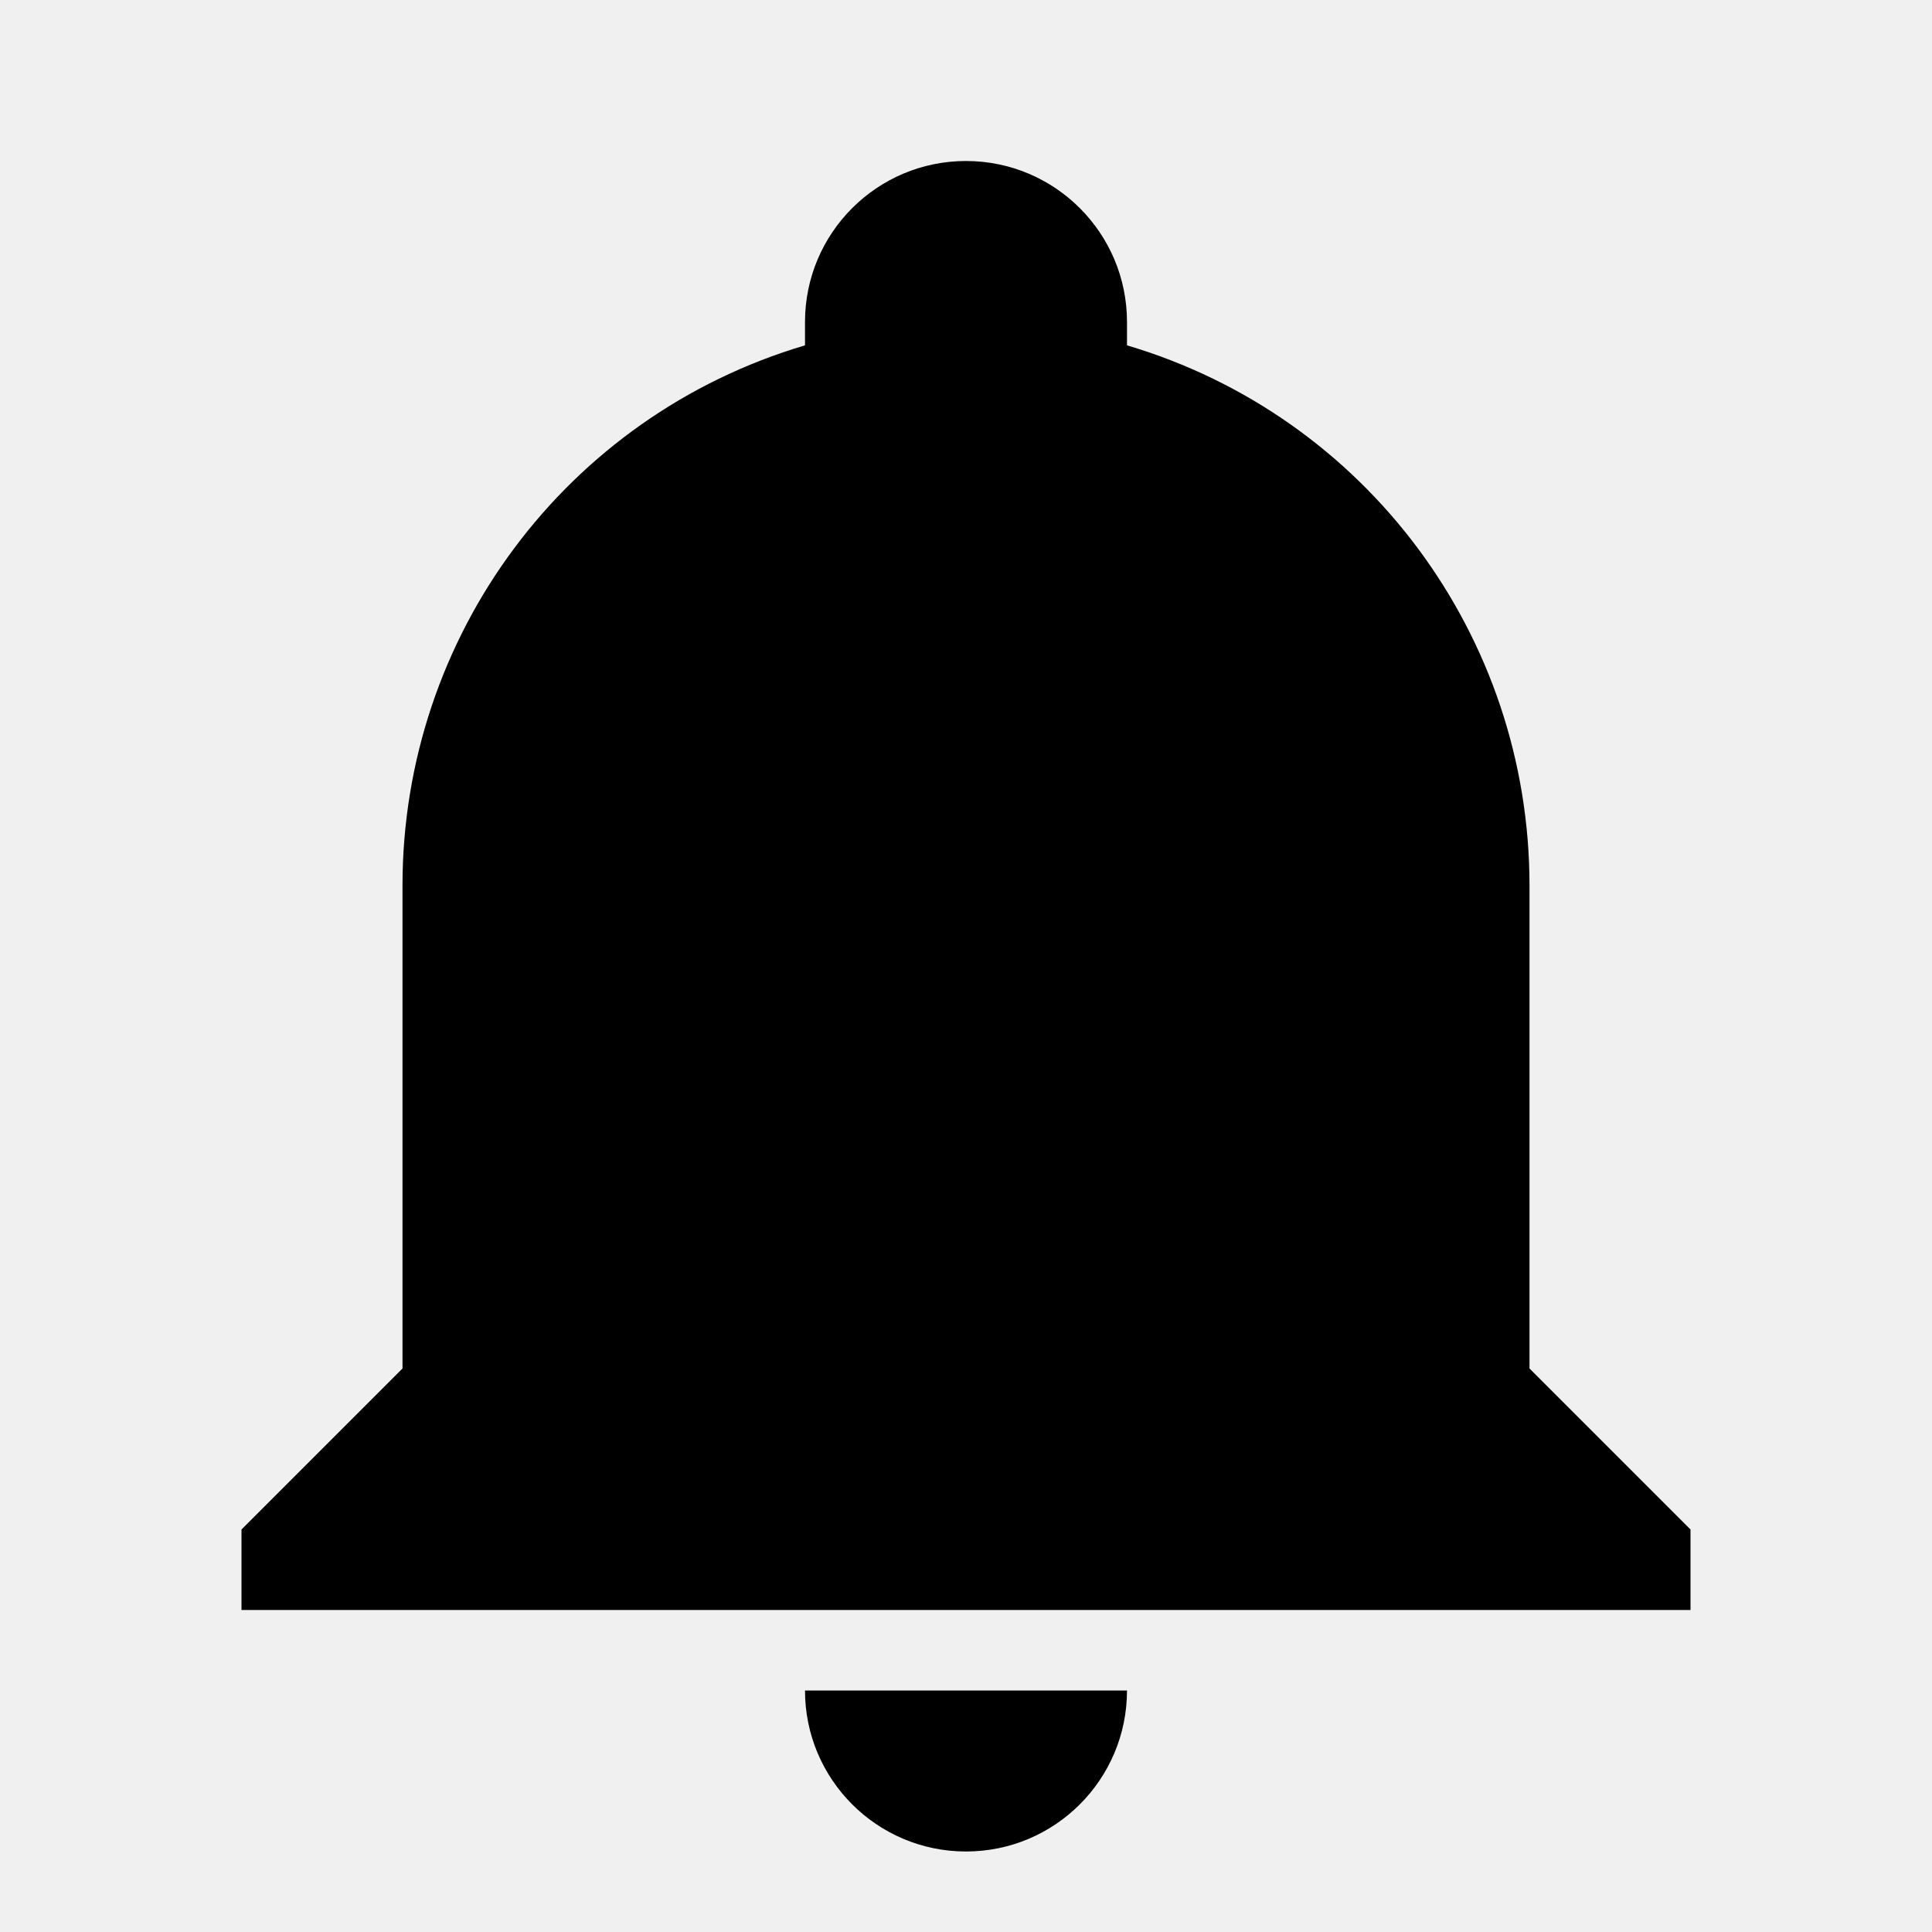
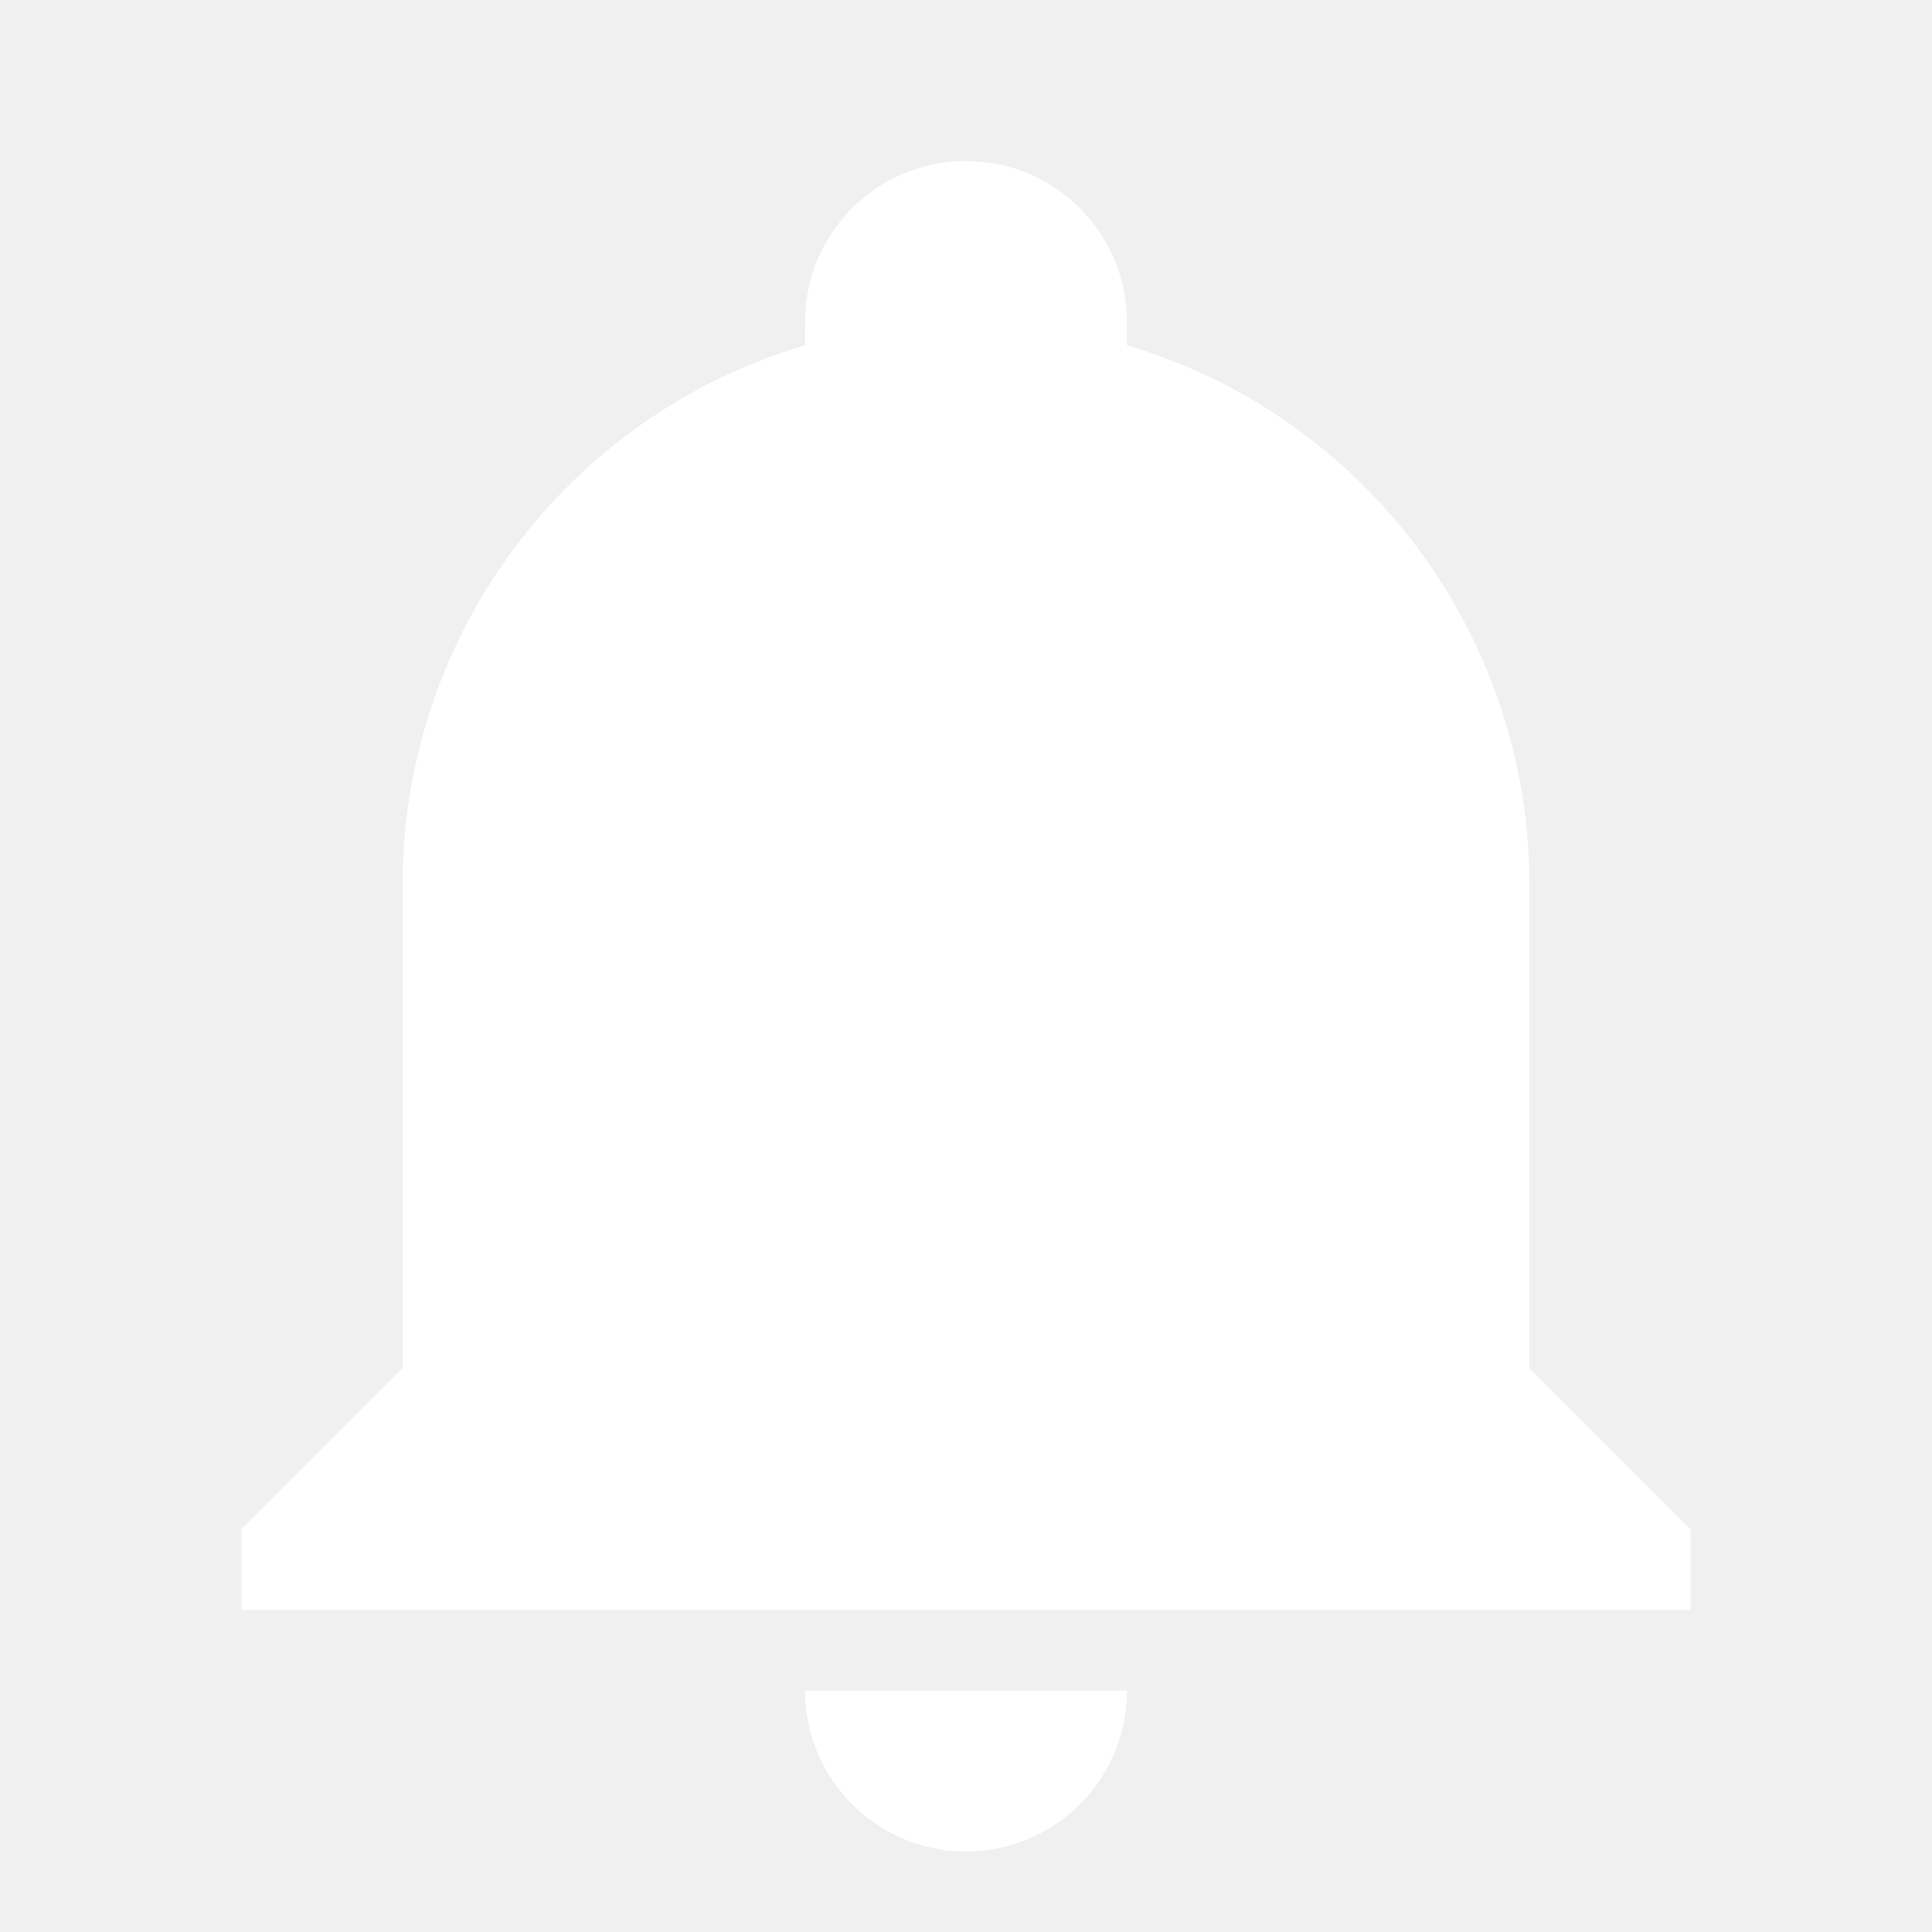
<svg xmlns="http://www.w3.org/2000/svg" viewBox="0 0 24 24">
-   <path d="M21,19V20H3V19L5,17V11C5,7.9 7.03,5.17 10,4.29C10,4.19 10,4.1 10,4A2,2 0 0,1 12,2A2,2 0 0,1 14,4C14,4.1 14,4.19 14,4.29C16.97,5.17 19,7.9 19,11V17L21,19M14,21A2,2 0 0,1 12,23A2,2 0 0,1 10,21" />
+   <path fill="white" d="M21,19V20H3V19L5,17V11C5,7.9 7.03,5.17 10,4.29C10,4.19 10,4.1 10,4A2,2 0 0,1 12,2A2,2 0 0,1 14,4C14,4.1 14,4.19 14,4.29C16.97,5.17 19,7.9 19,11V17L21,19M14,21A2,2 0 0,1 12,23A2,2 0 0,1 10,21" />
</svg>
